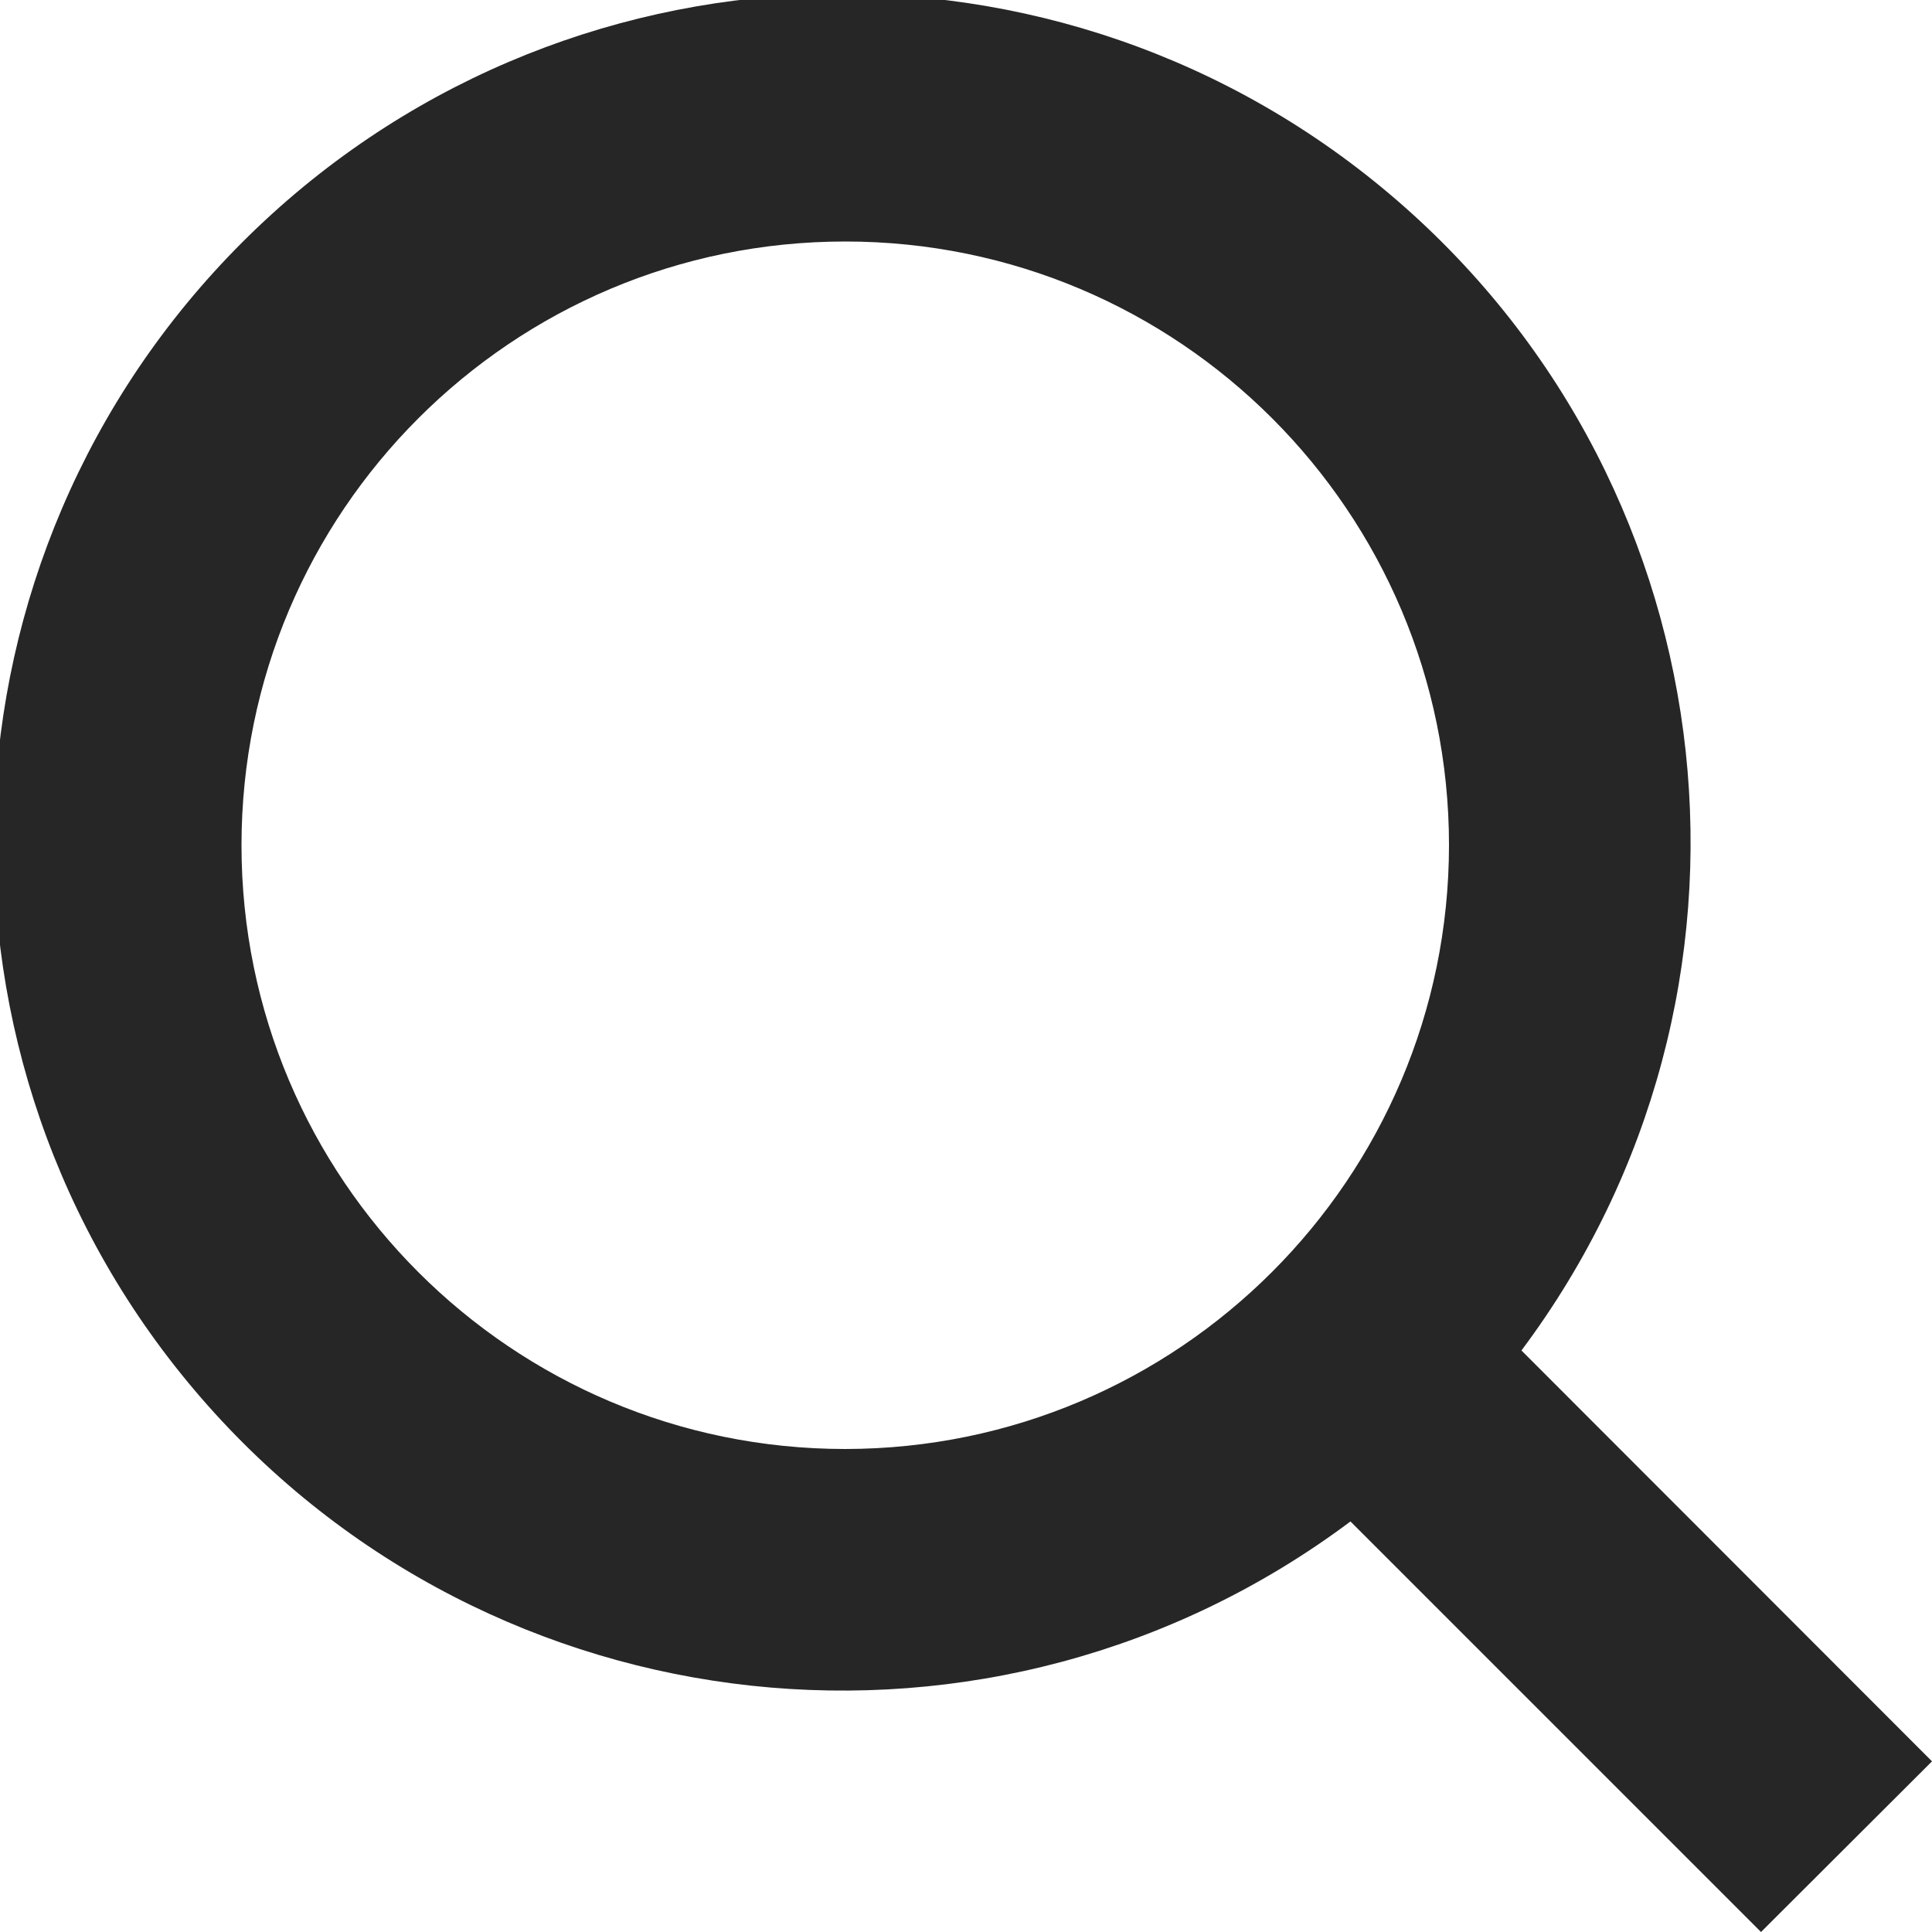
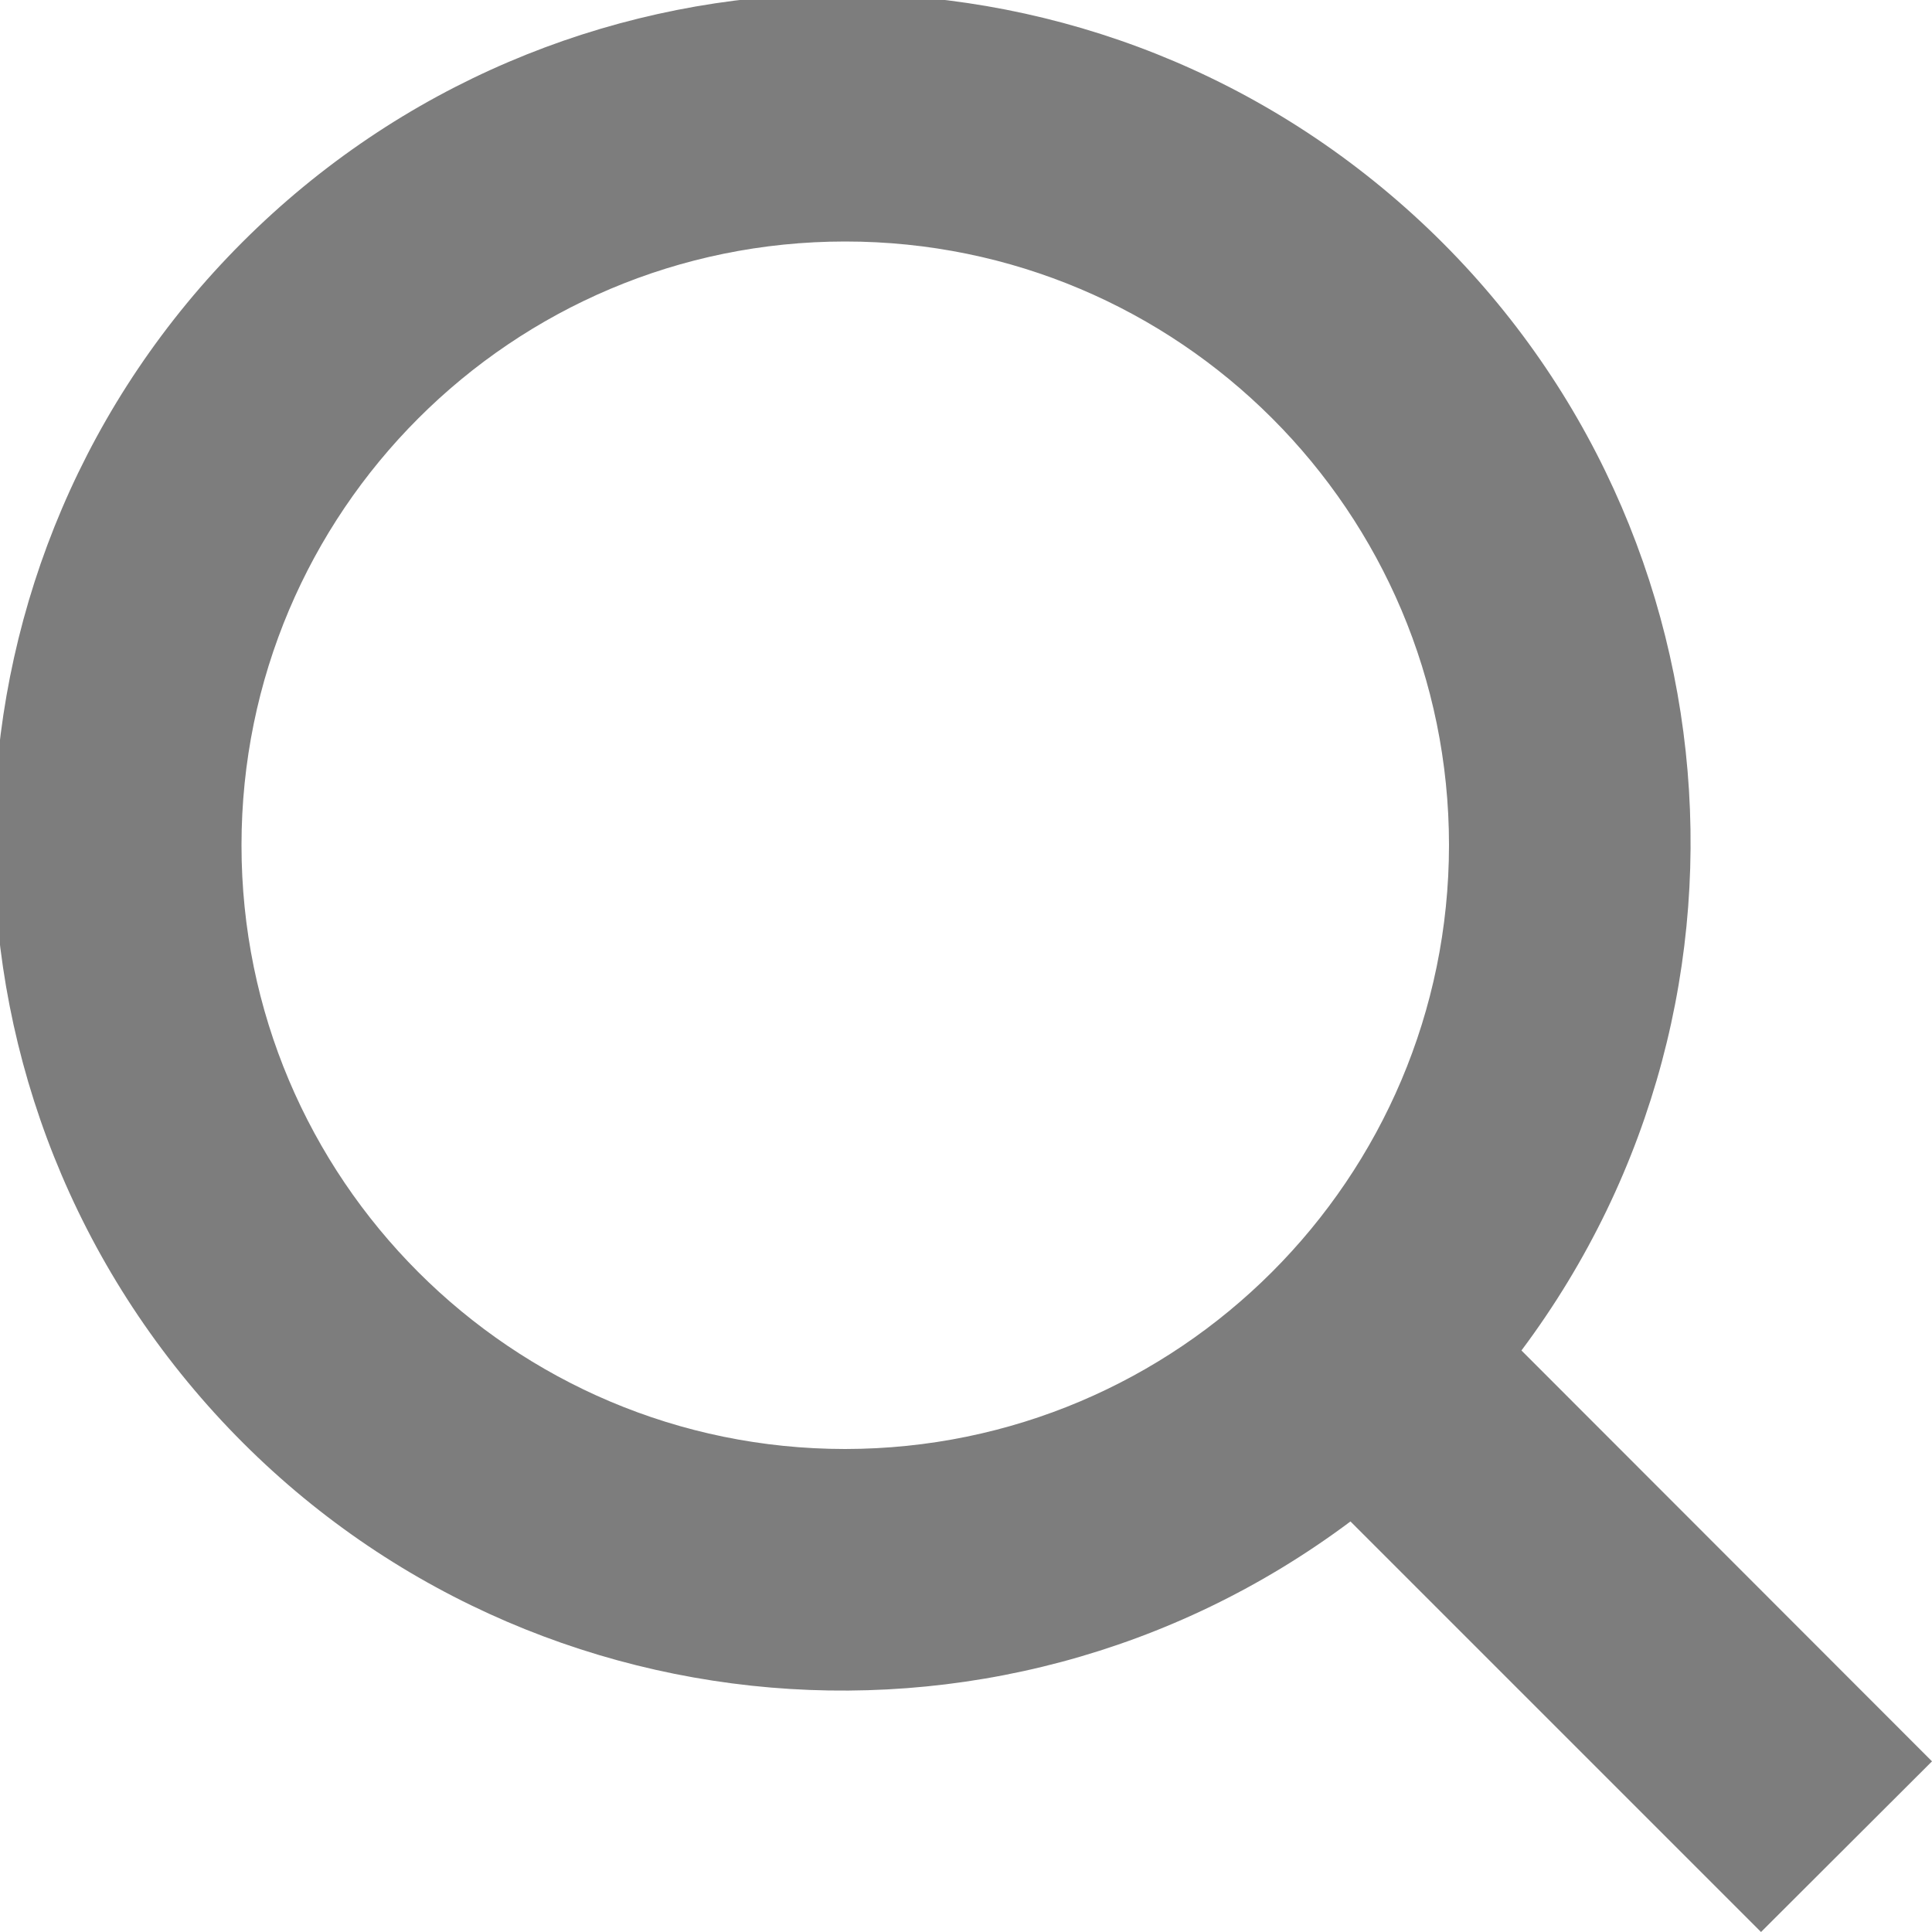
- <svg xmlns="http://www.w3.org/2000/svg" id="Isolation_Mode" data-name="Isolation Mode" viewBox="0 0 24 24" width="512" height="512">
+ <svg xmlns="http://www.w3.org/2000/svg" id="Isolation_Mode" data-name="Isolation Mode" viewBox="0 0 24 24" width="512" height="512" opacity="0.6">
  <path fill="#262626" d="M18.9,16.776A10.539,10.539,0,1,0,16.776,18.9l5.1,5.1L24,21.88ZM10.5,18A7.5,7.5,0,1,1,18,10.5,7.507,7.507,0,0,1,10.5,18Z" />
</svg>
